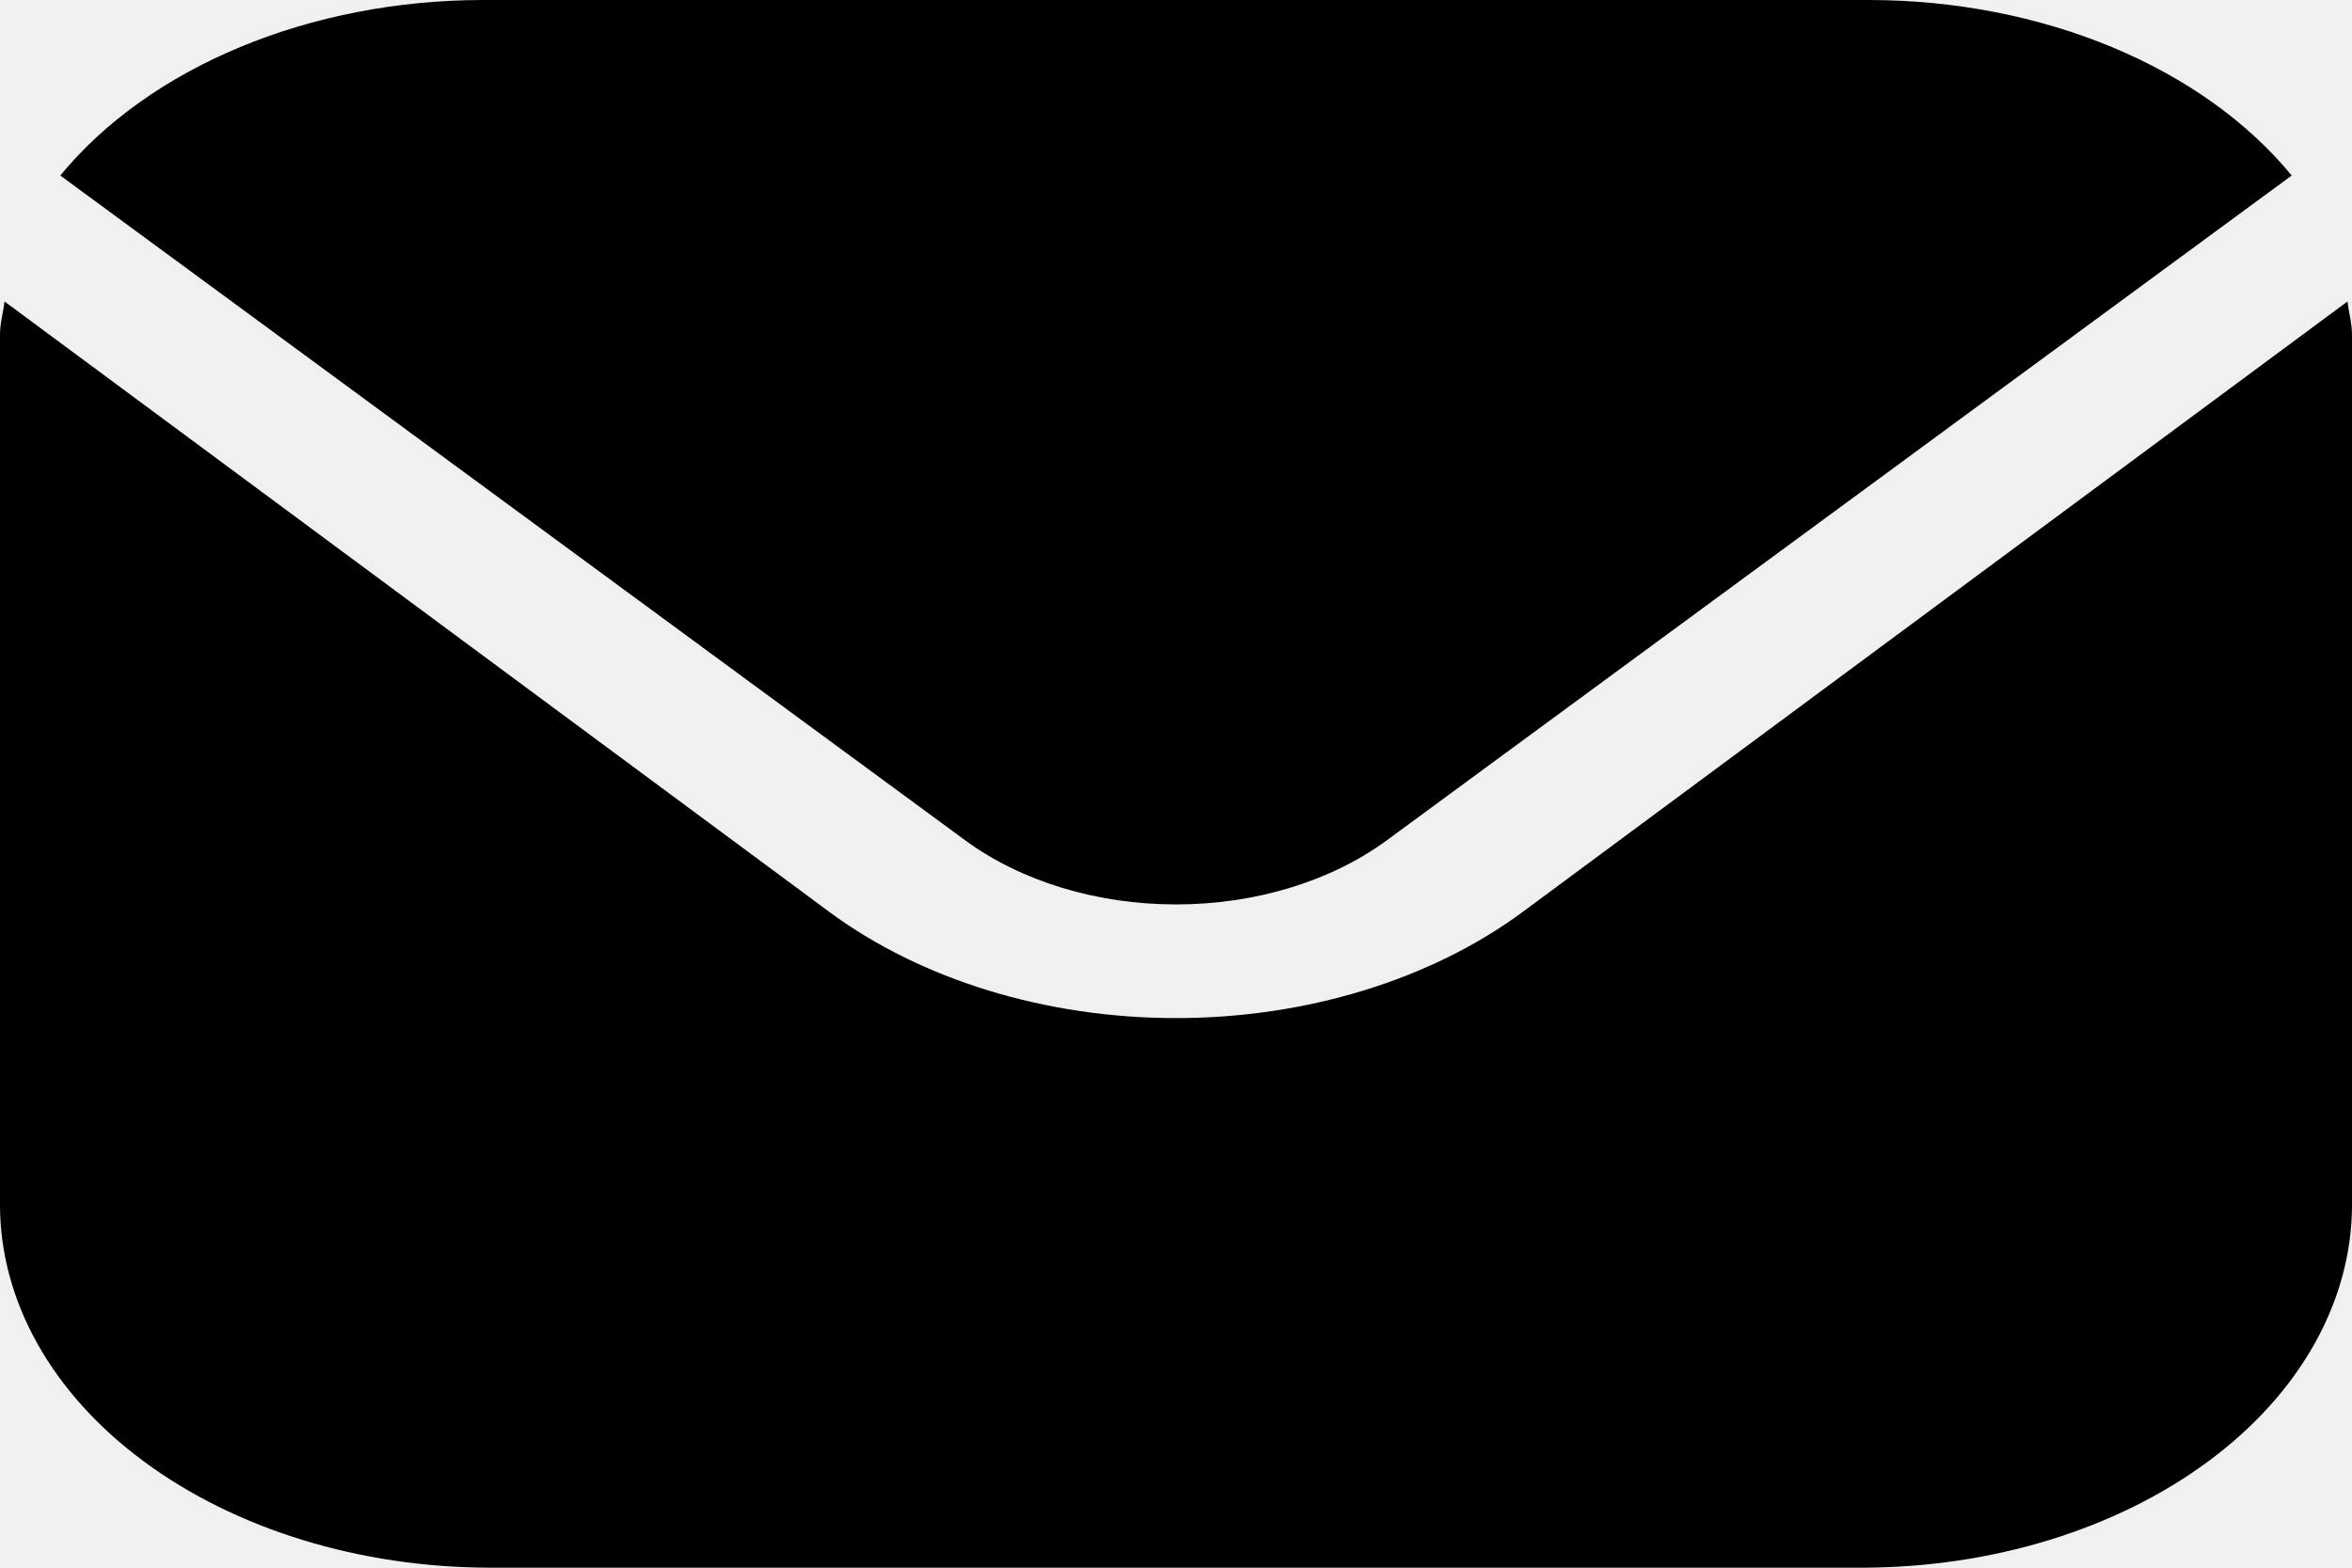
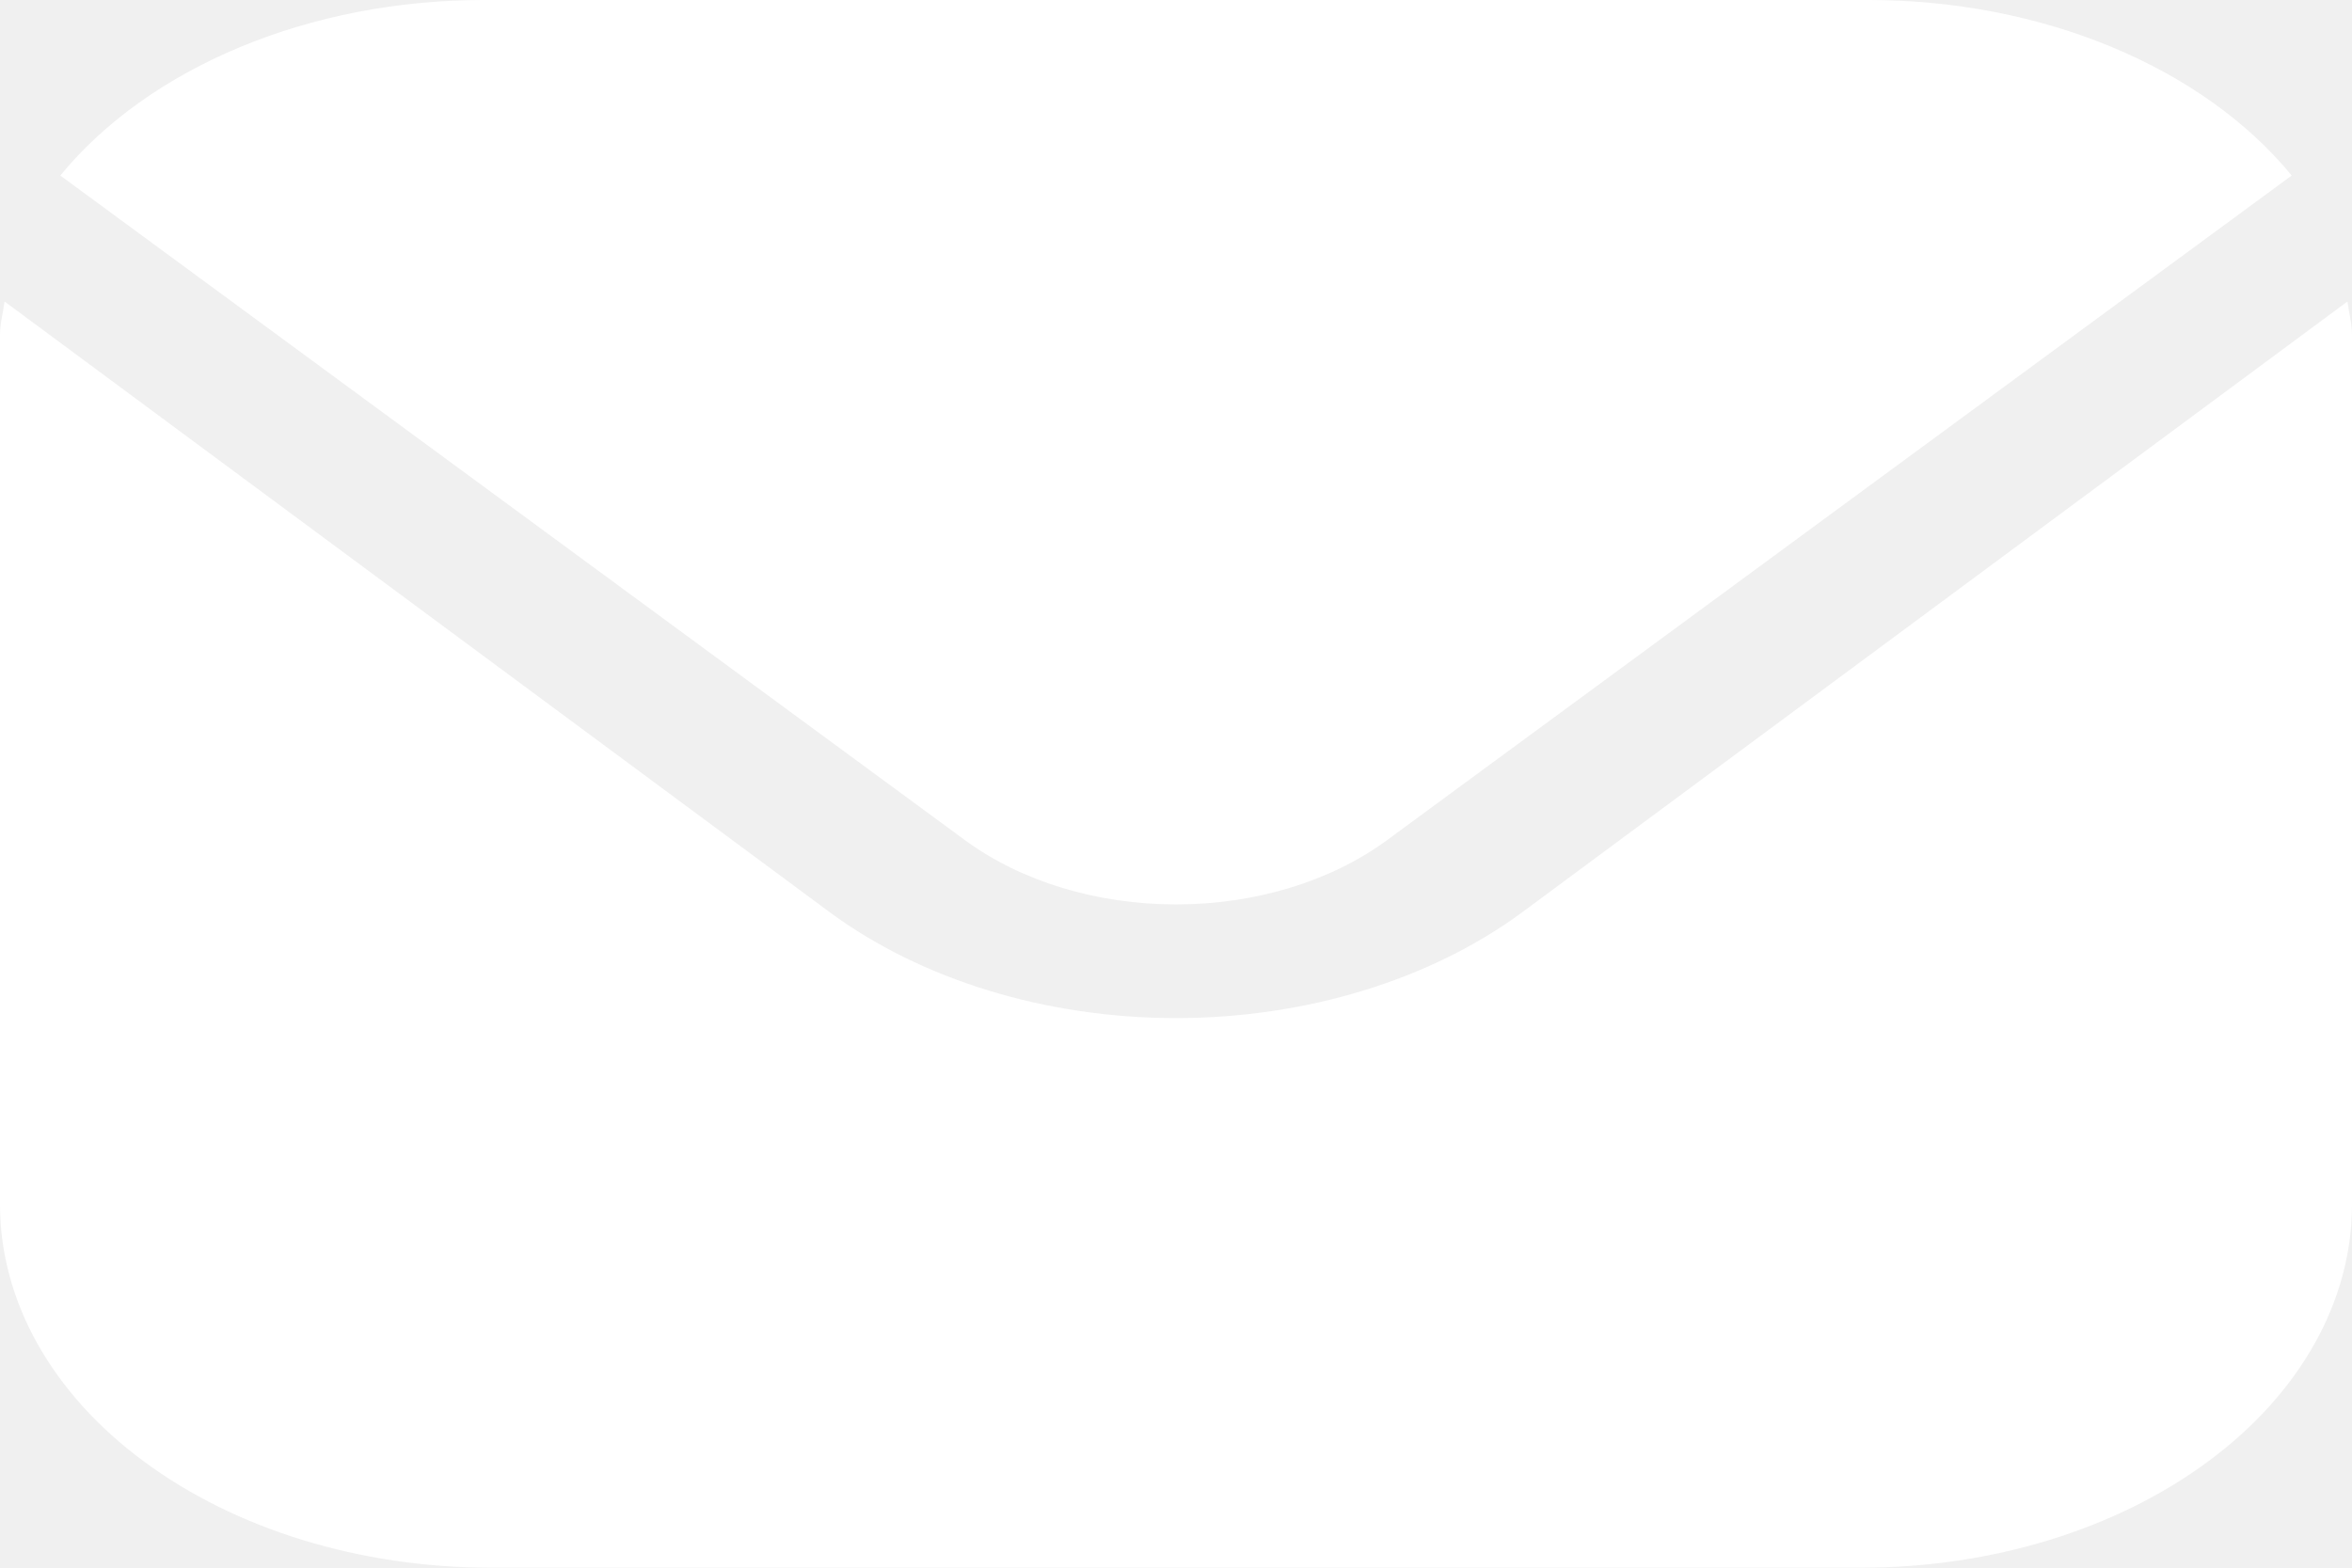
<svg xmlns="http://www.w3.org/2000/svg" width="39" height="26" viewBox="0 0 39 26" fill="none">
-   <path d="M38.925 5L25.246 15.126C23.721 16.252 21.654 16.885 19.5 16.885C17.346 16.885 15.279 16.252 13.754 15.126L0.075 5C0.052 5.19 0 5.362 0 5.551V19.986C0.003 21.58 0.859 23.109 2.383 24.236C3.906 25.364 5.971 25.998 8.125 26H30.875C33.029 25.998 35.094 25.364 36.617 24.236C38.141 23.109 38.997 21.58 39 19.986V5.551C39 5.362 38.948 5.19 38.925 5Z" fill="black" />
-   <path d="M22.988 13.942L38 2.911C37.273 2.025 36.247 1.292 35.022 0.782C33.797 0.272 32.413 0.003 31.005 0H7.995C6.587 0.003 5.203 0.272 3.978 0.782C2.753 1.292 1.727 2.025 1 2.911L16.012 13.942C16.939 14.62 18.193 15 19.5 15C20.807 15 22.061 14.62 22.988 13.942V13.942Z" fill="black" />
+   <path d="M38.925 5L25.246 15.126C23.721 16.252 21.654 16.885 19.5 16.885C17.346 16.885 15.279 16.252 13.754 15.126L0.075 5C0.052 5.19 0 5.362 0 5.551V19.986C0.003 21.58 0.859 23.109 2.383 24.236C3.906 25.364 5.971 25.998 8.125 26H30.875C33.029 25.998 35.094 25.364 36.617 24.236C38.141 23.109 38.997 21.58 39 19.986V5.551C39 5.362 38.948 5.19 38.925 5Z" fill="white" />
+   <path d="M22.988 13.942L38 2.911C37.273 2.025 36.247 1.292 35.022 0.782C33.797 0.272 32.413 0.003 31.005 0H7.995C6.587 0.003 5.203 0.272 3.978 0.782C2.753 1.292 1.727 2.025 1 2.911L16.012 13.942C16.939 14.62 18.193 15 19.5 15C20.807 15 22.061 14.62 22.988 13.942V13.942Z" fill="white" />
</svg>
